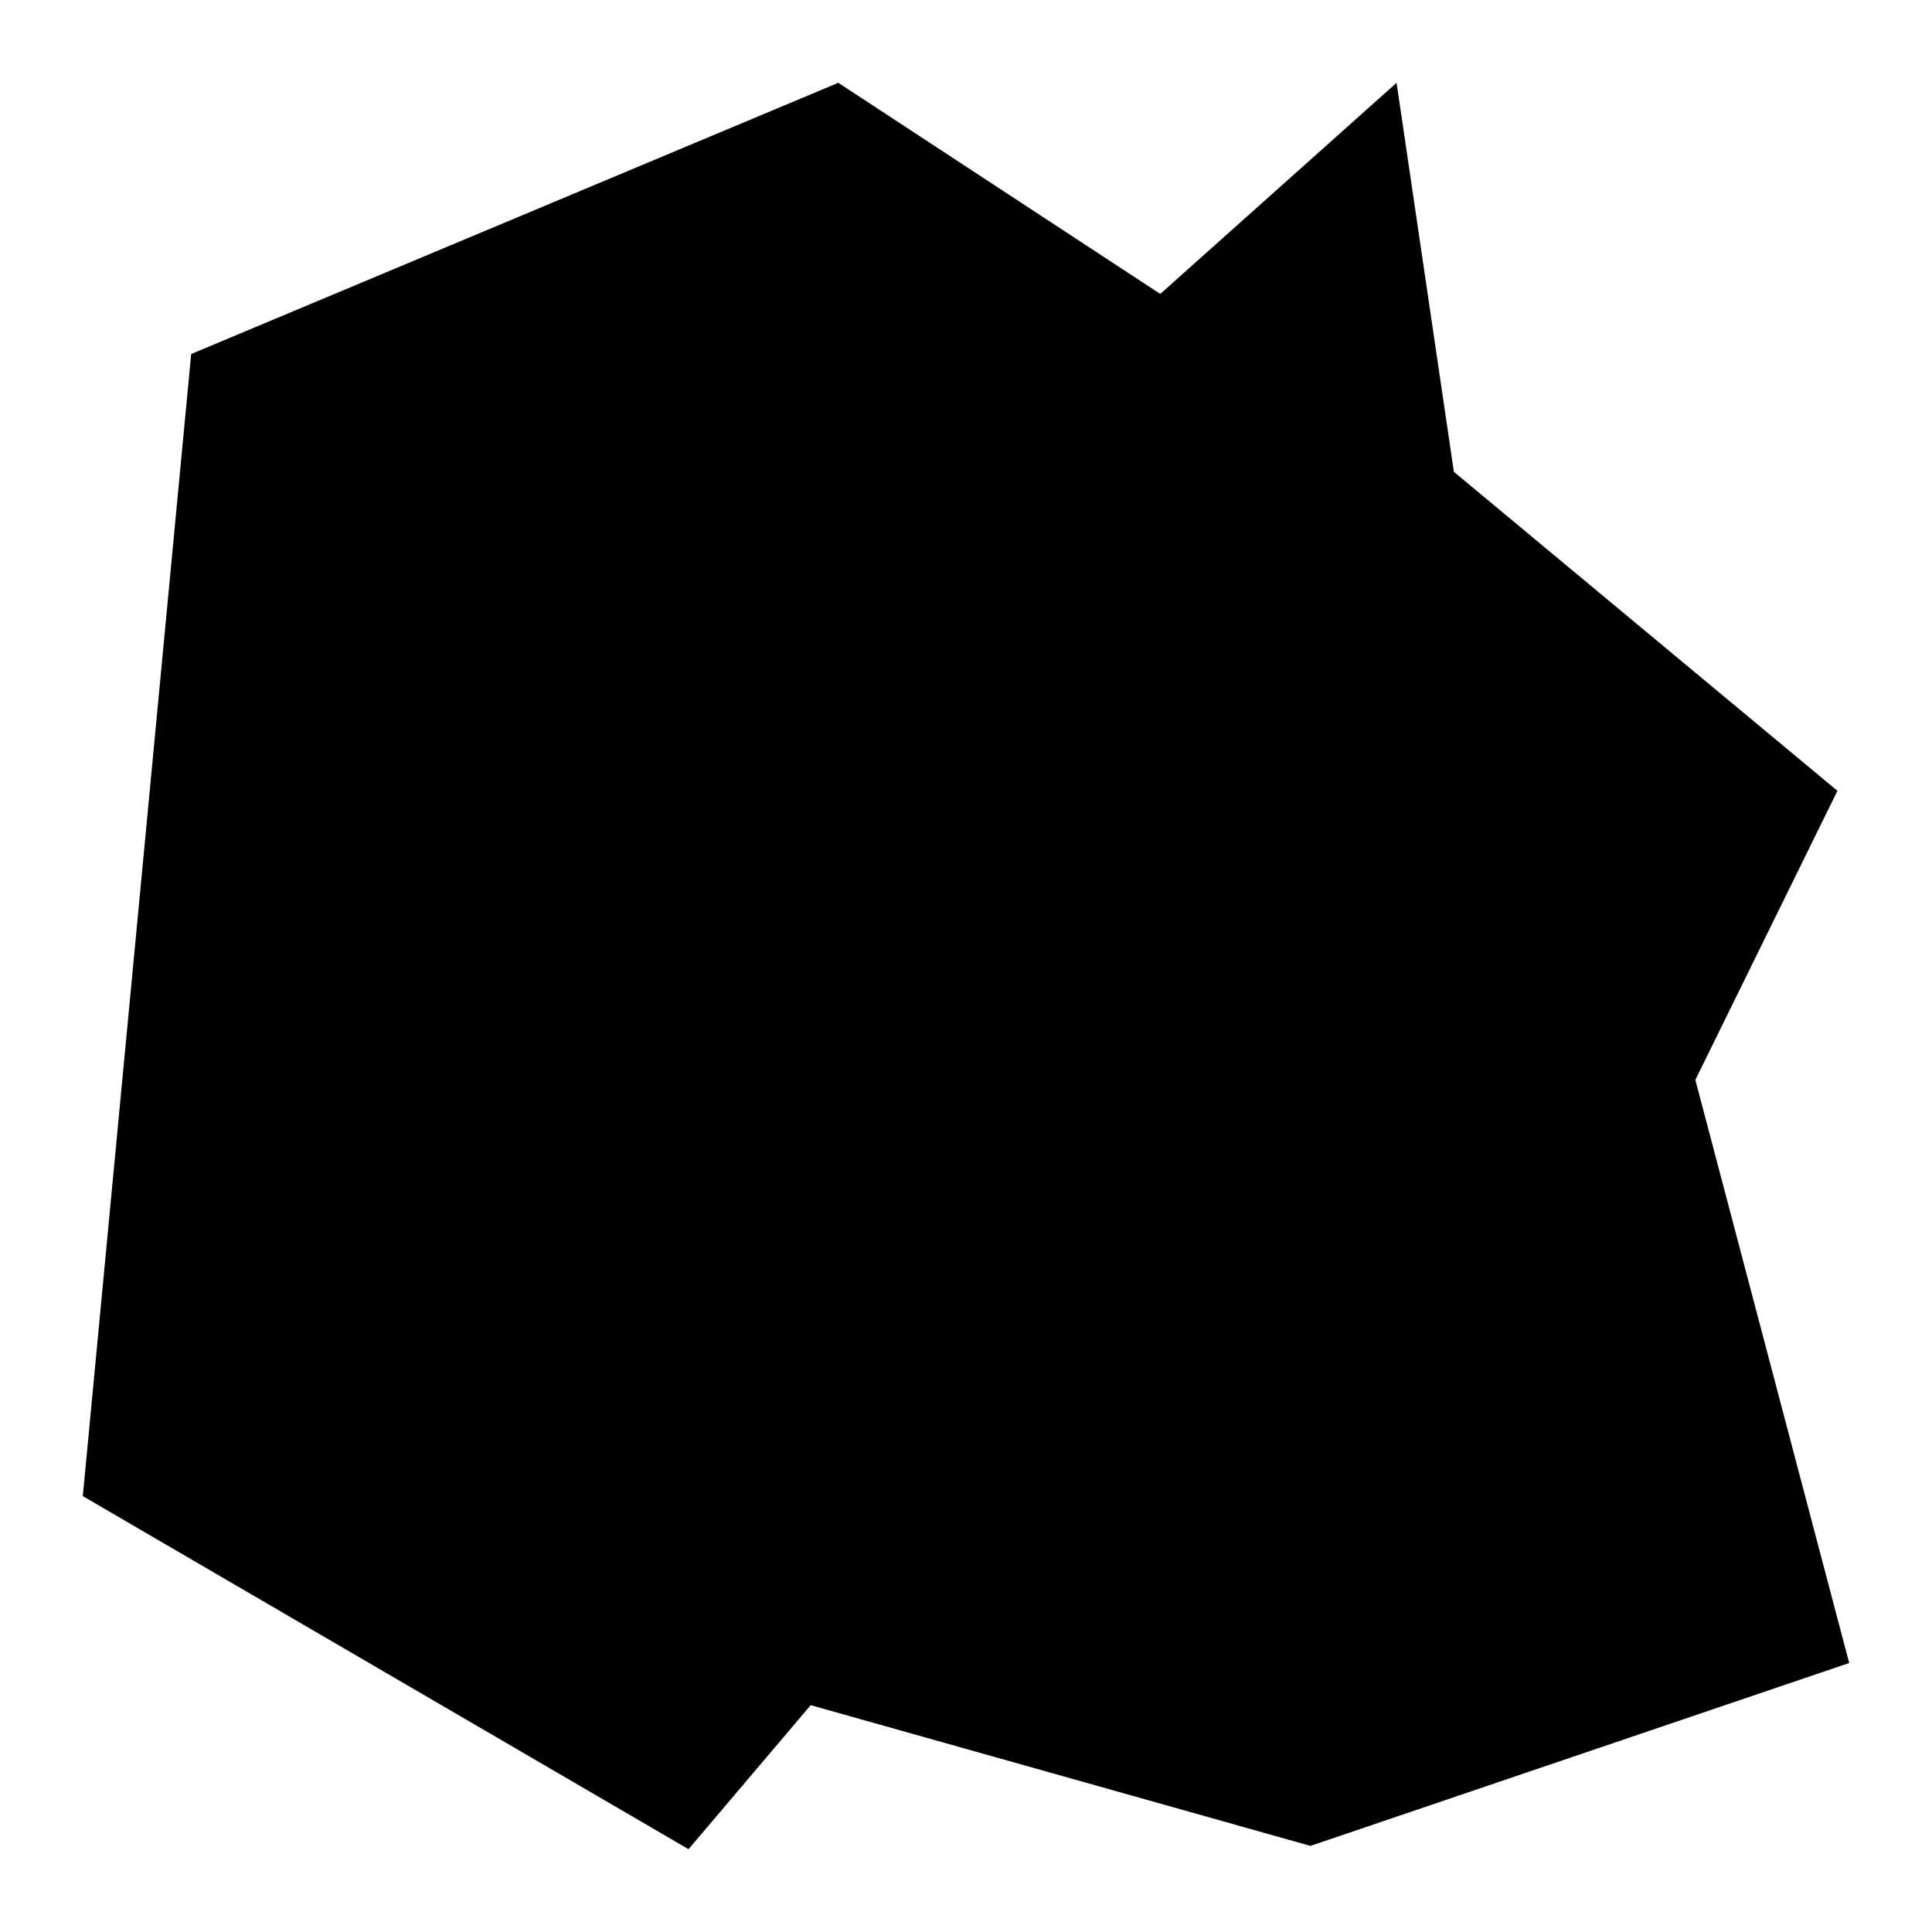
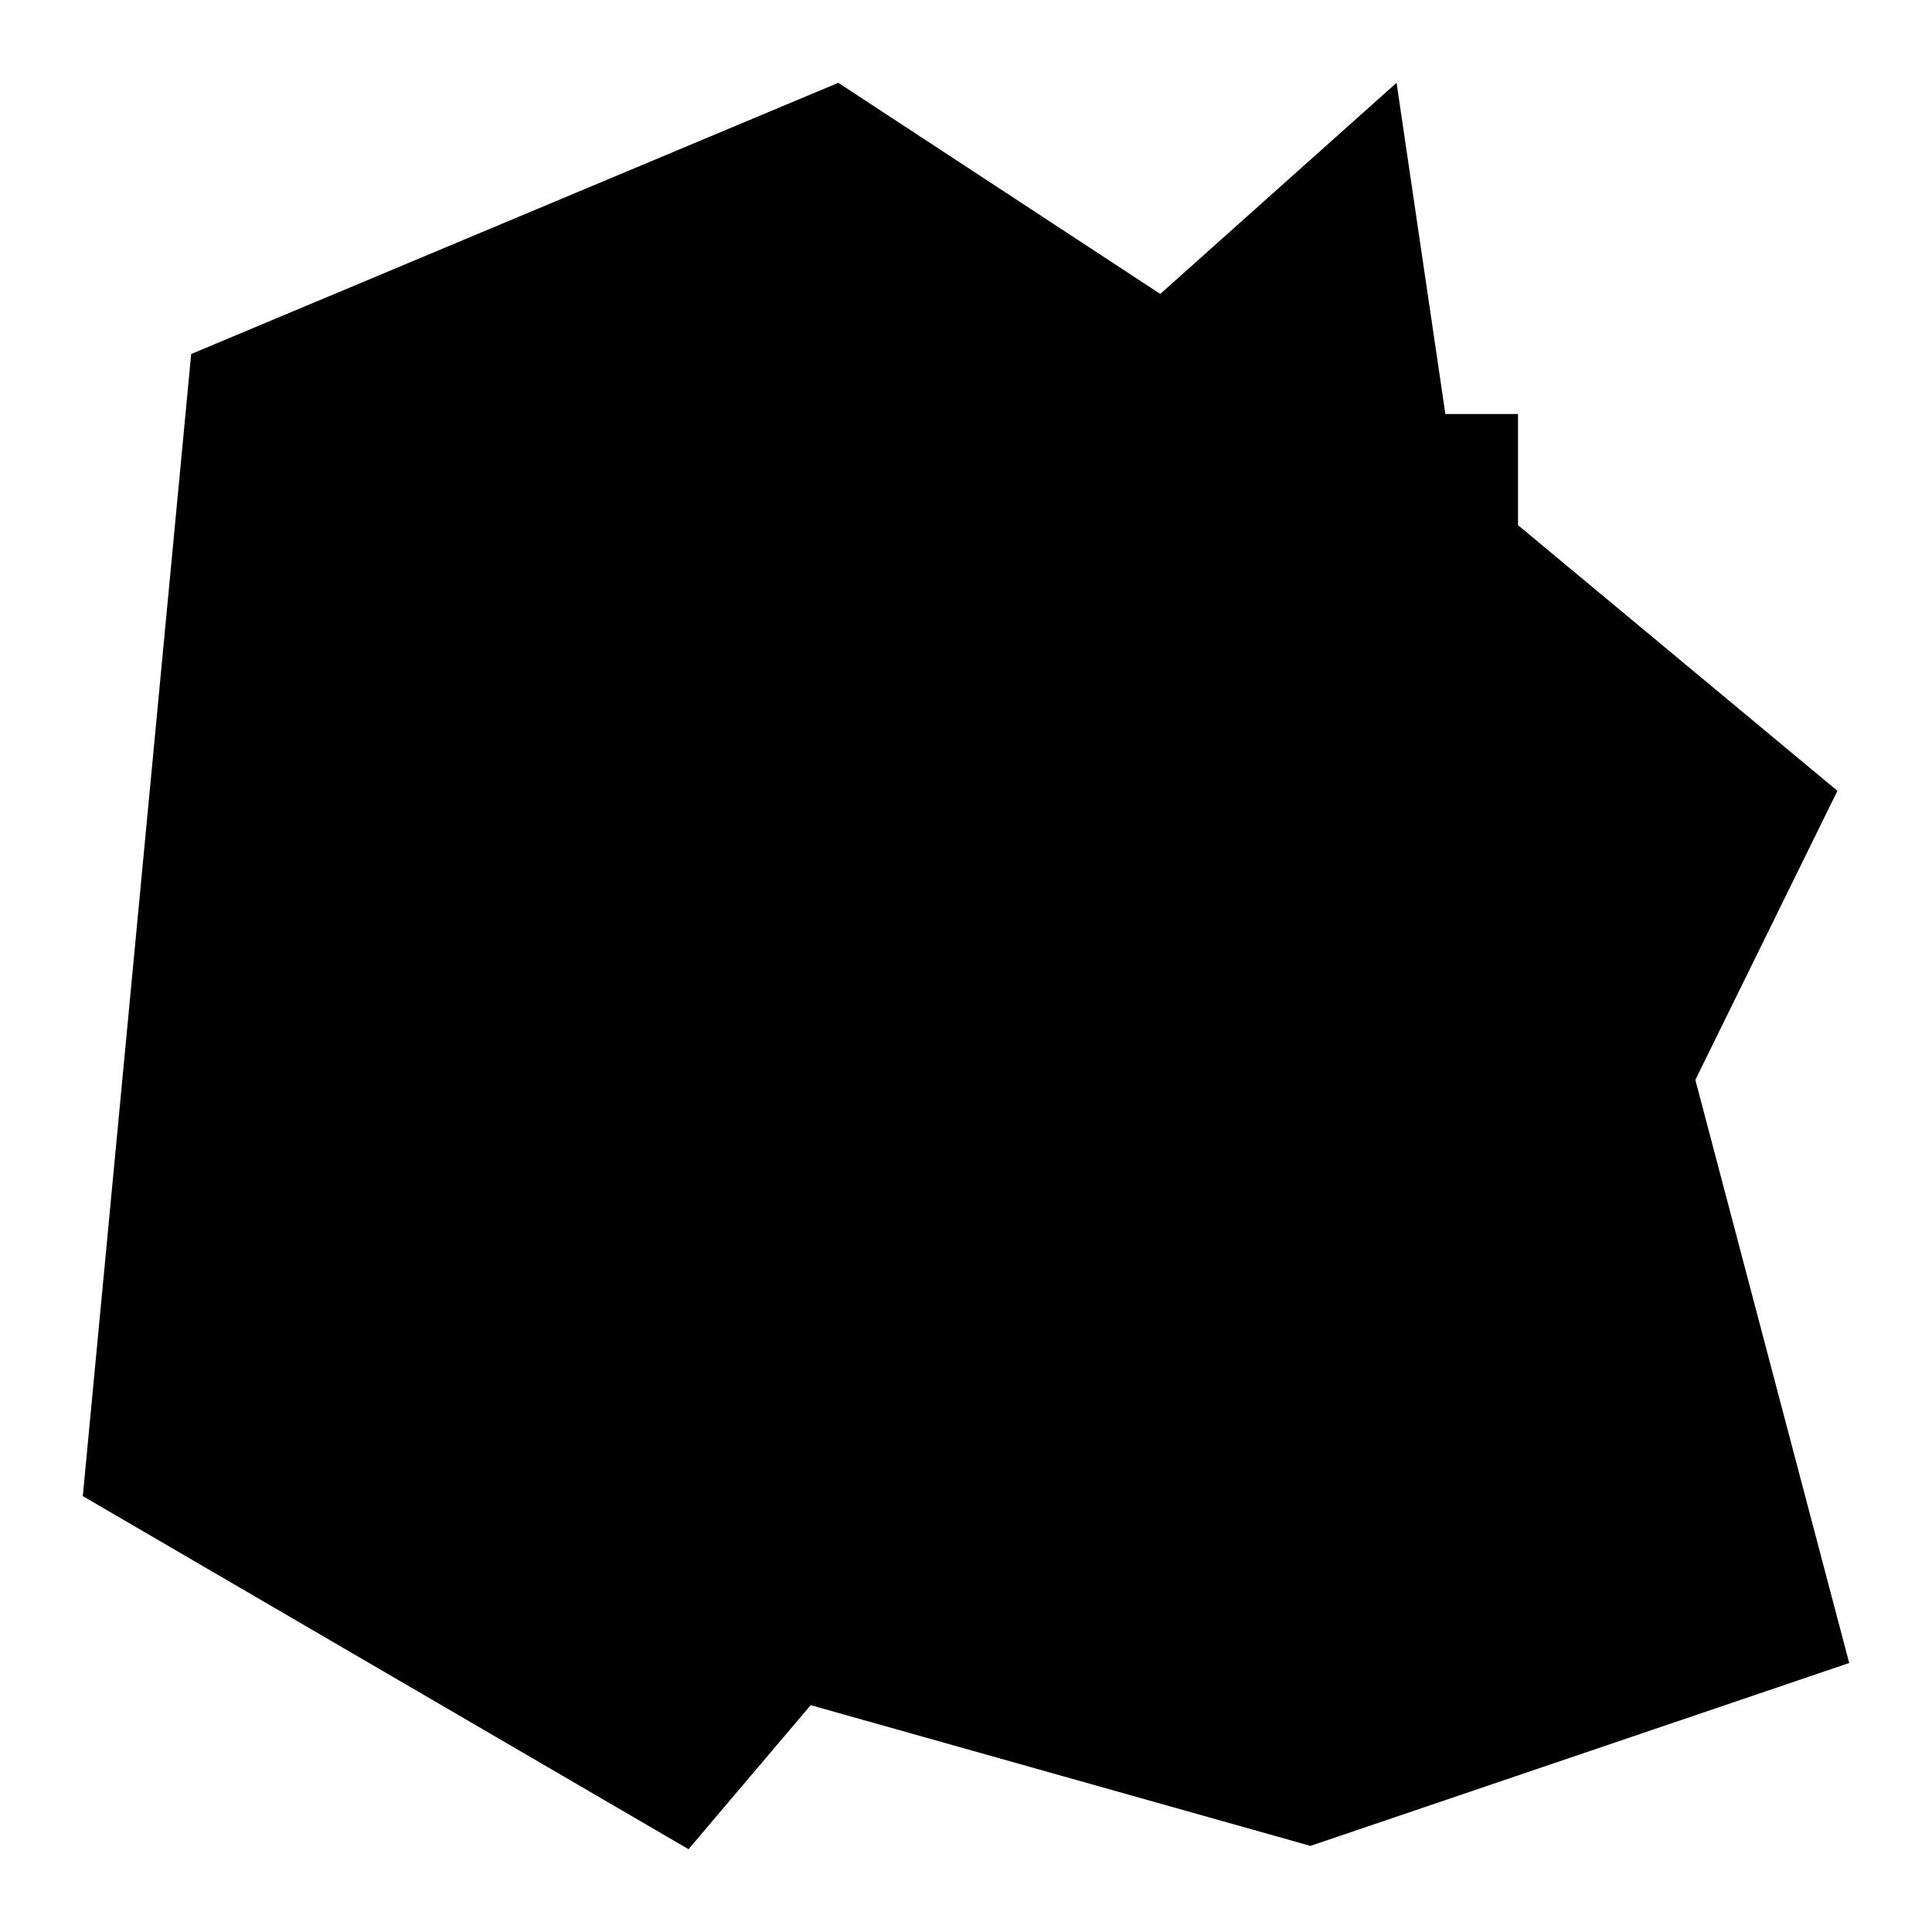
<svg xmlns="http://www.w3.org/2000/svg" viewBox="0 0 128 128">
  <path fill="currentColor" d="m87.54 23.954 34.194 28.44-12.312 25.051-20.614-5.717H70.973z" />
  <path fill="currentColor" d="m53.09 42.423-6.619 35.023-.634 11.898-16.689 7.229-23.662 2.548 7.18-75.666L55.54 5.486l26.417 17.323z" />
  <path fill="currentColor" d="m53.09 42.423 3.218 67.486-10.691 12.605L5.486 99.121l32.951-49.103z" />
  <path fill="currentColor" d="M97.243 37.498H56.698L92.526 5.486z" />
  <path fill="currentColor" d="M122.514 110.178 86.82 122.295 39.289 108.91 53.09 42.423l5.51-4.925 28.94-2.718-2.621 29.062 23.016-8.923z" />
+   <path d="M27.429 27.429h73.143v73.143H27.429z" />
  <path fill="currentColor" d="M36.547 86.747h27.429v4.571H36.547zm.024-50.176h11.215c6.534 0 10.496 3.877 10.496 9.472v.073c0 6.339-4.937 9.63-11.081 9.63h-4.534v8.216h-6.095zm10.801 13.812c3.011 0 4.779-1.792 4.779-4.145v-.073c0-2.706-1.877-4.157-4.876-4.157h-4.608v8.375zm14.178-.024v-.073A13.909 13.909 0 0 1 75.825 36.12a14.129 14.129 0 0 1 10.801 4.218l-3.828 4.425a10.155 10.155 0 0 0-7.01-3.096c-4.62 0-7.948 3.84-7.948 8.533v.085c0 4.693 3.255 8.606 7.948 8.606 3.133 0 5.047-1.219 7.205-3.206l3.828 3.864a13.97 13.97 0 0 1-11.227 4.876 13.836 13.836 0 0 1-14.043-14.068" />
</svg>
